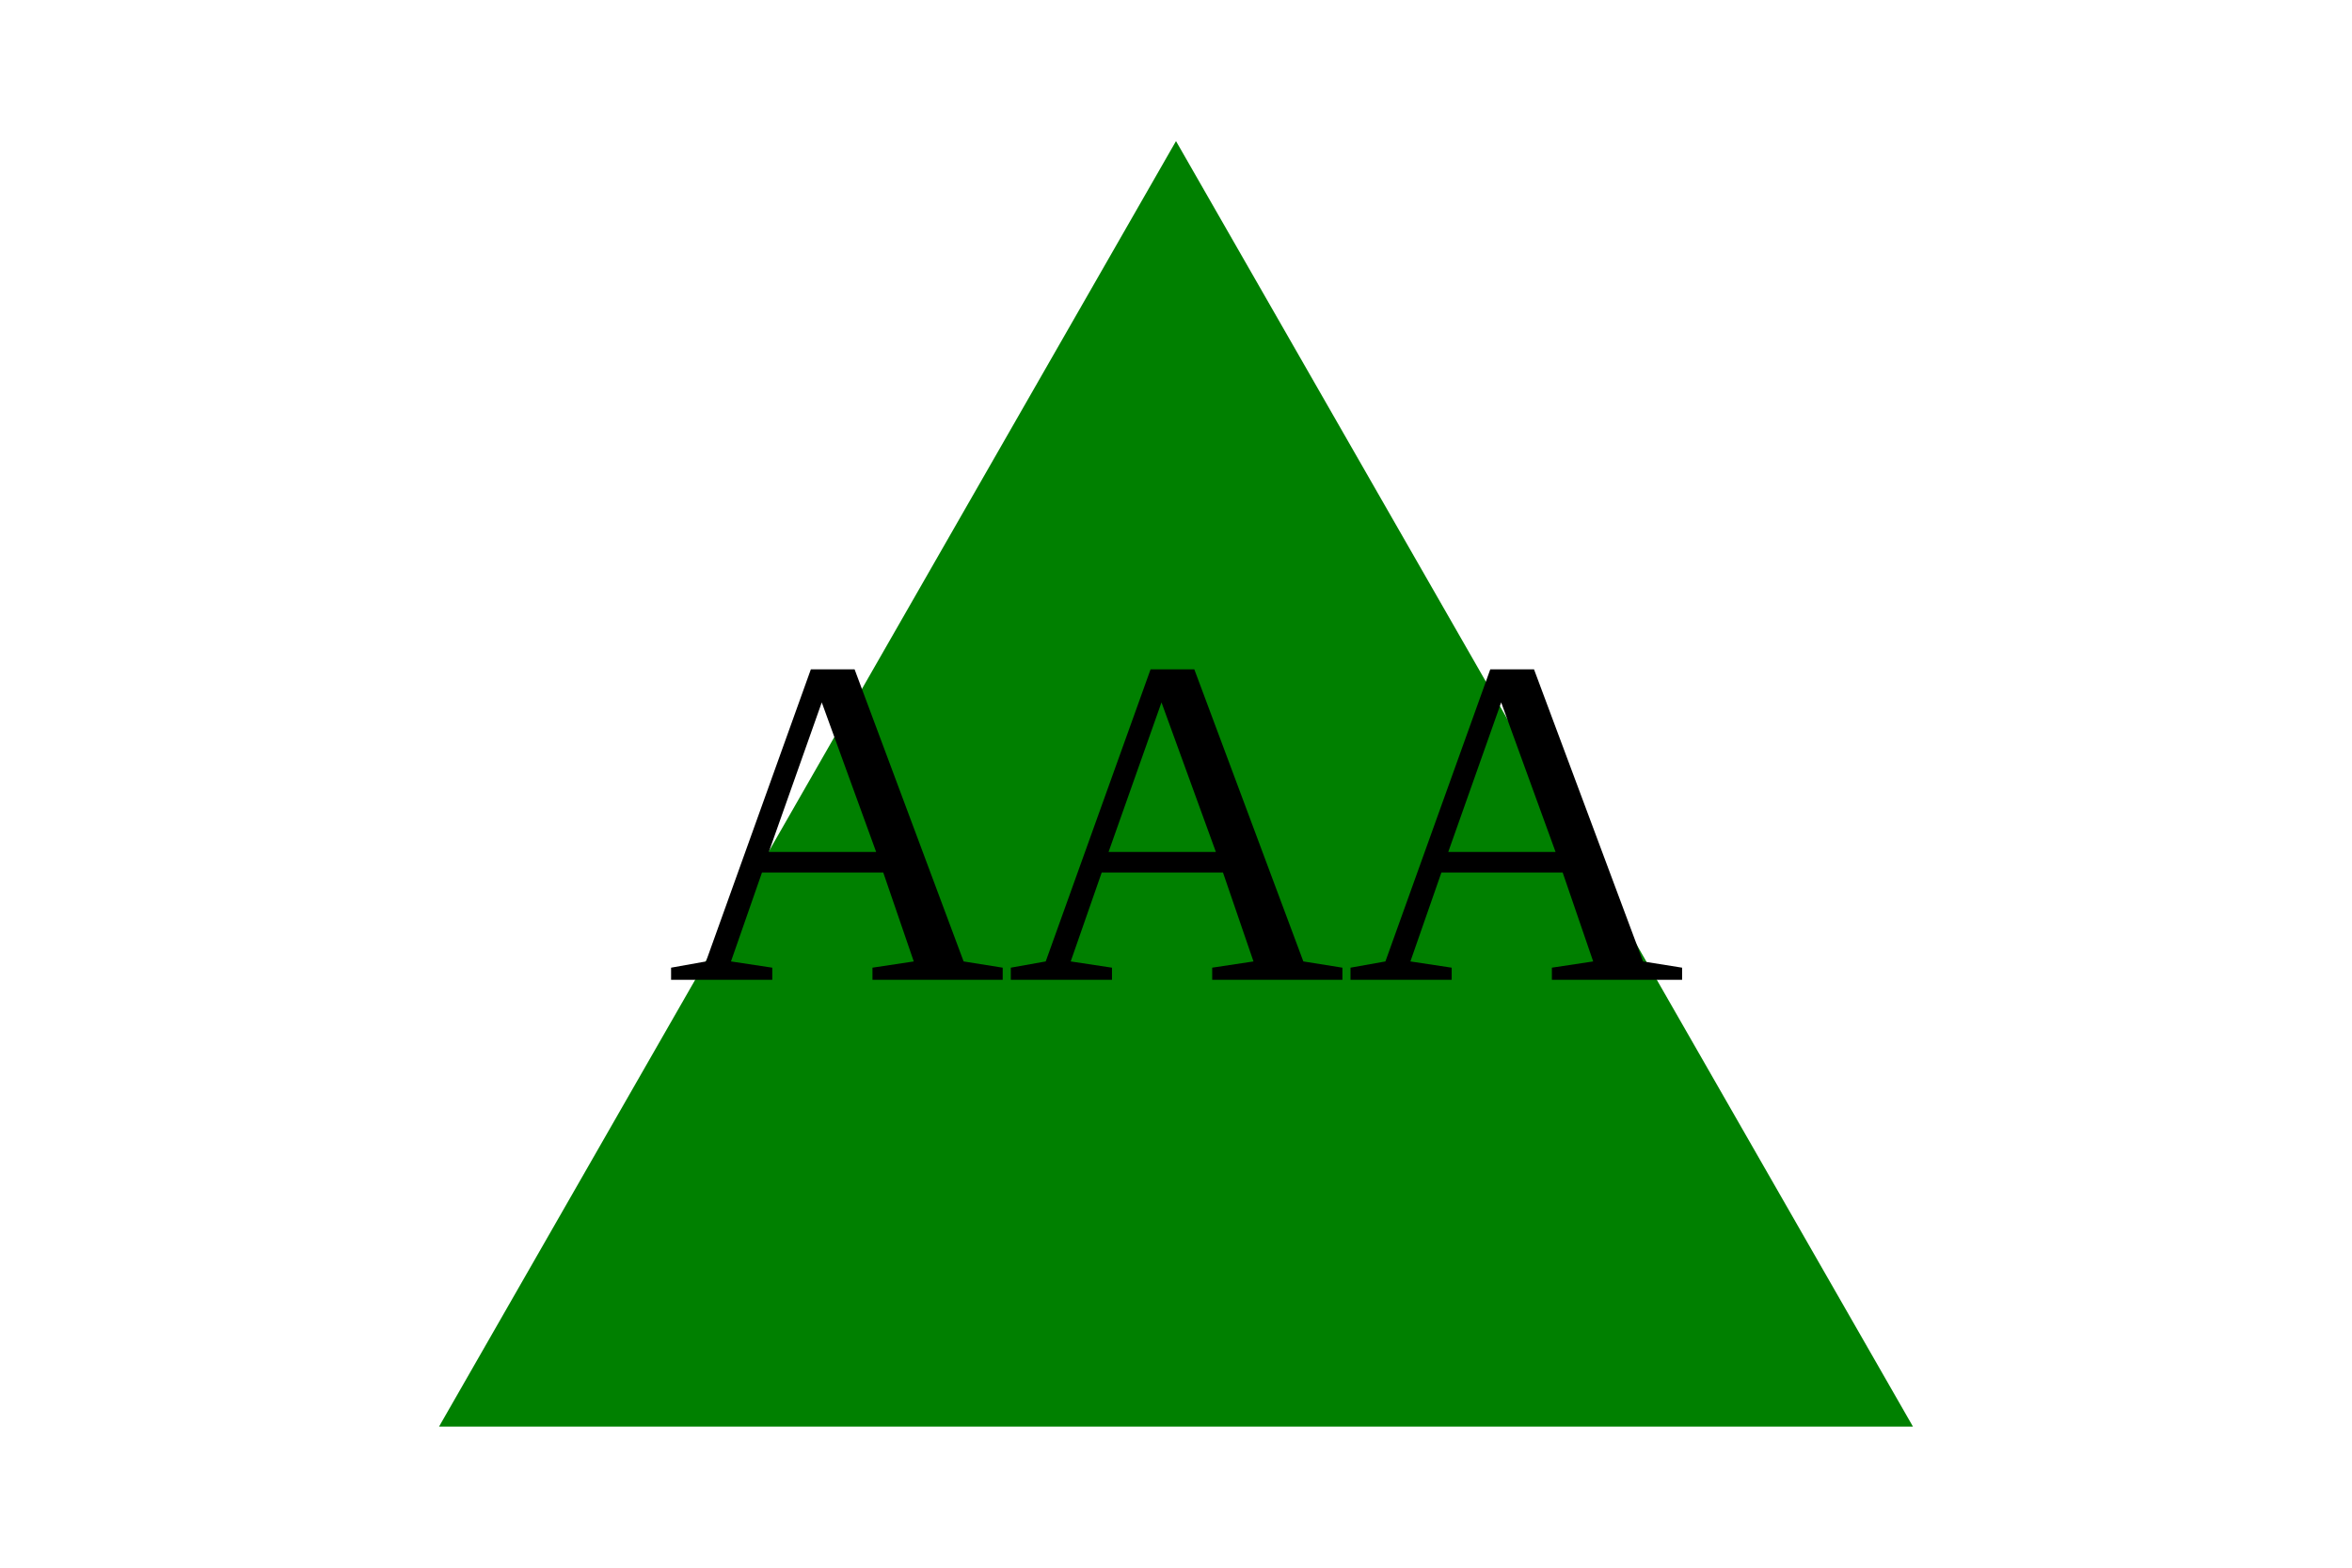
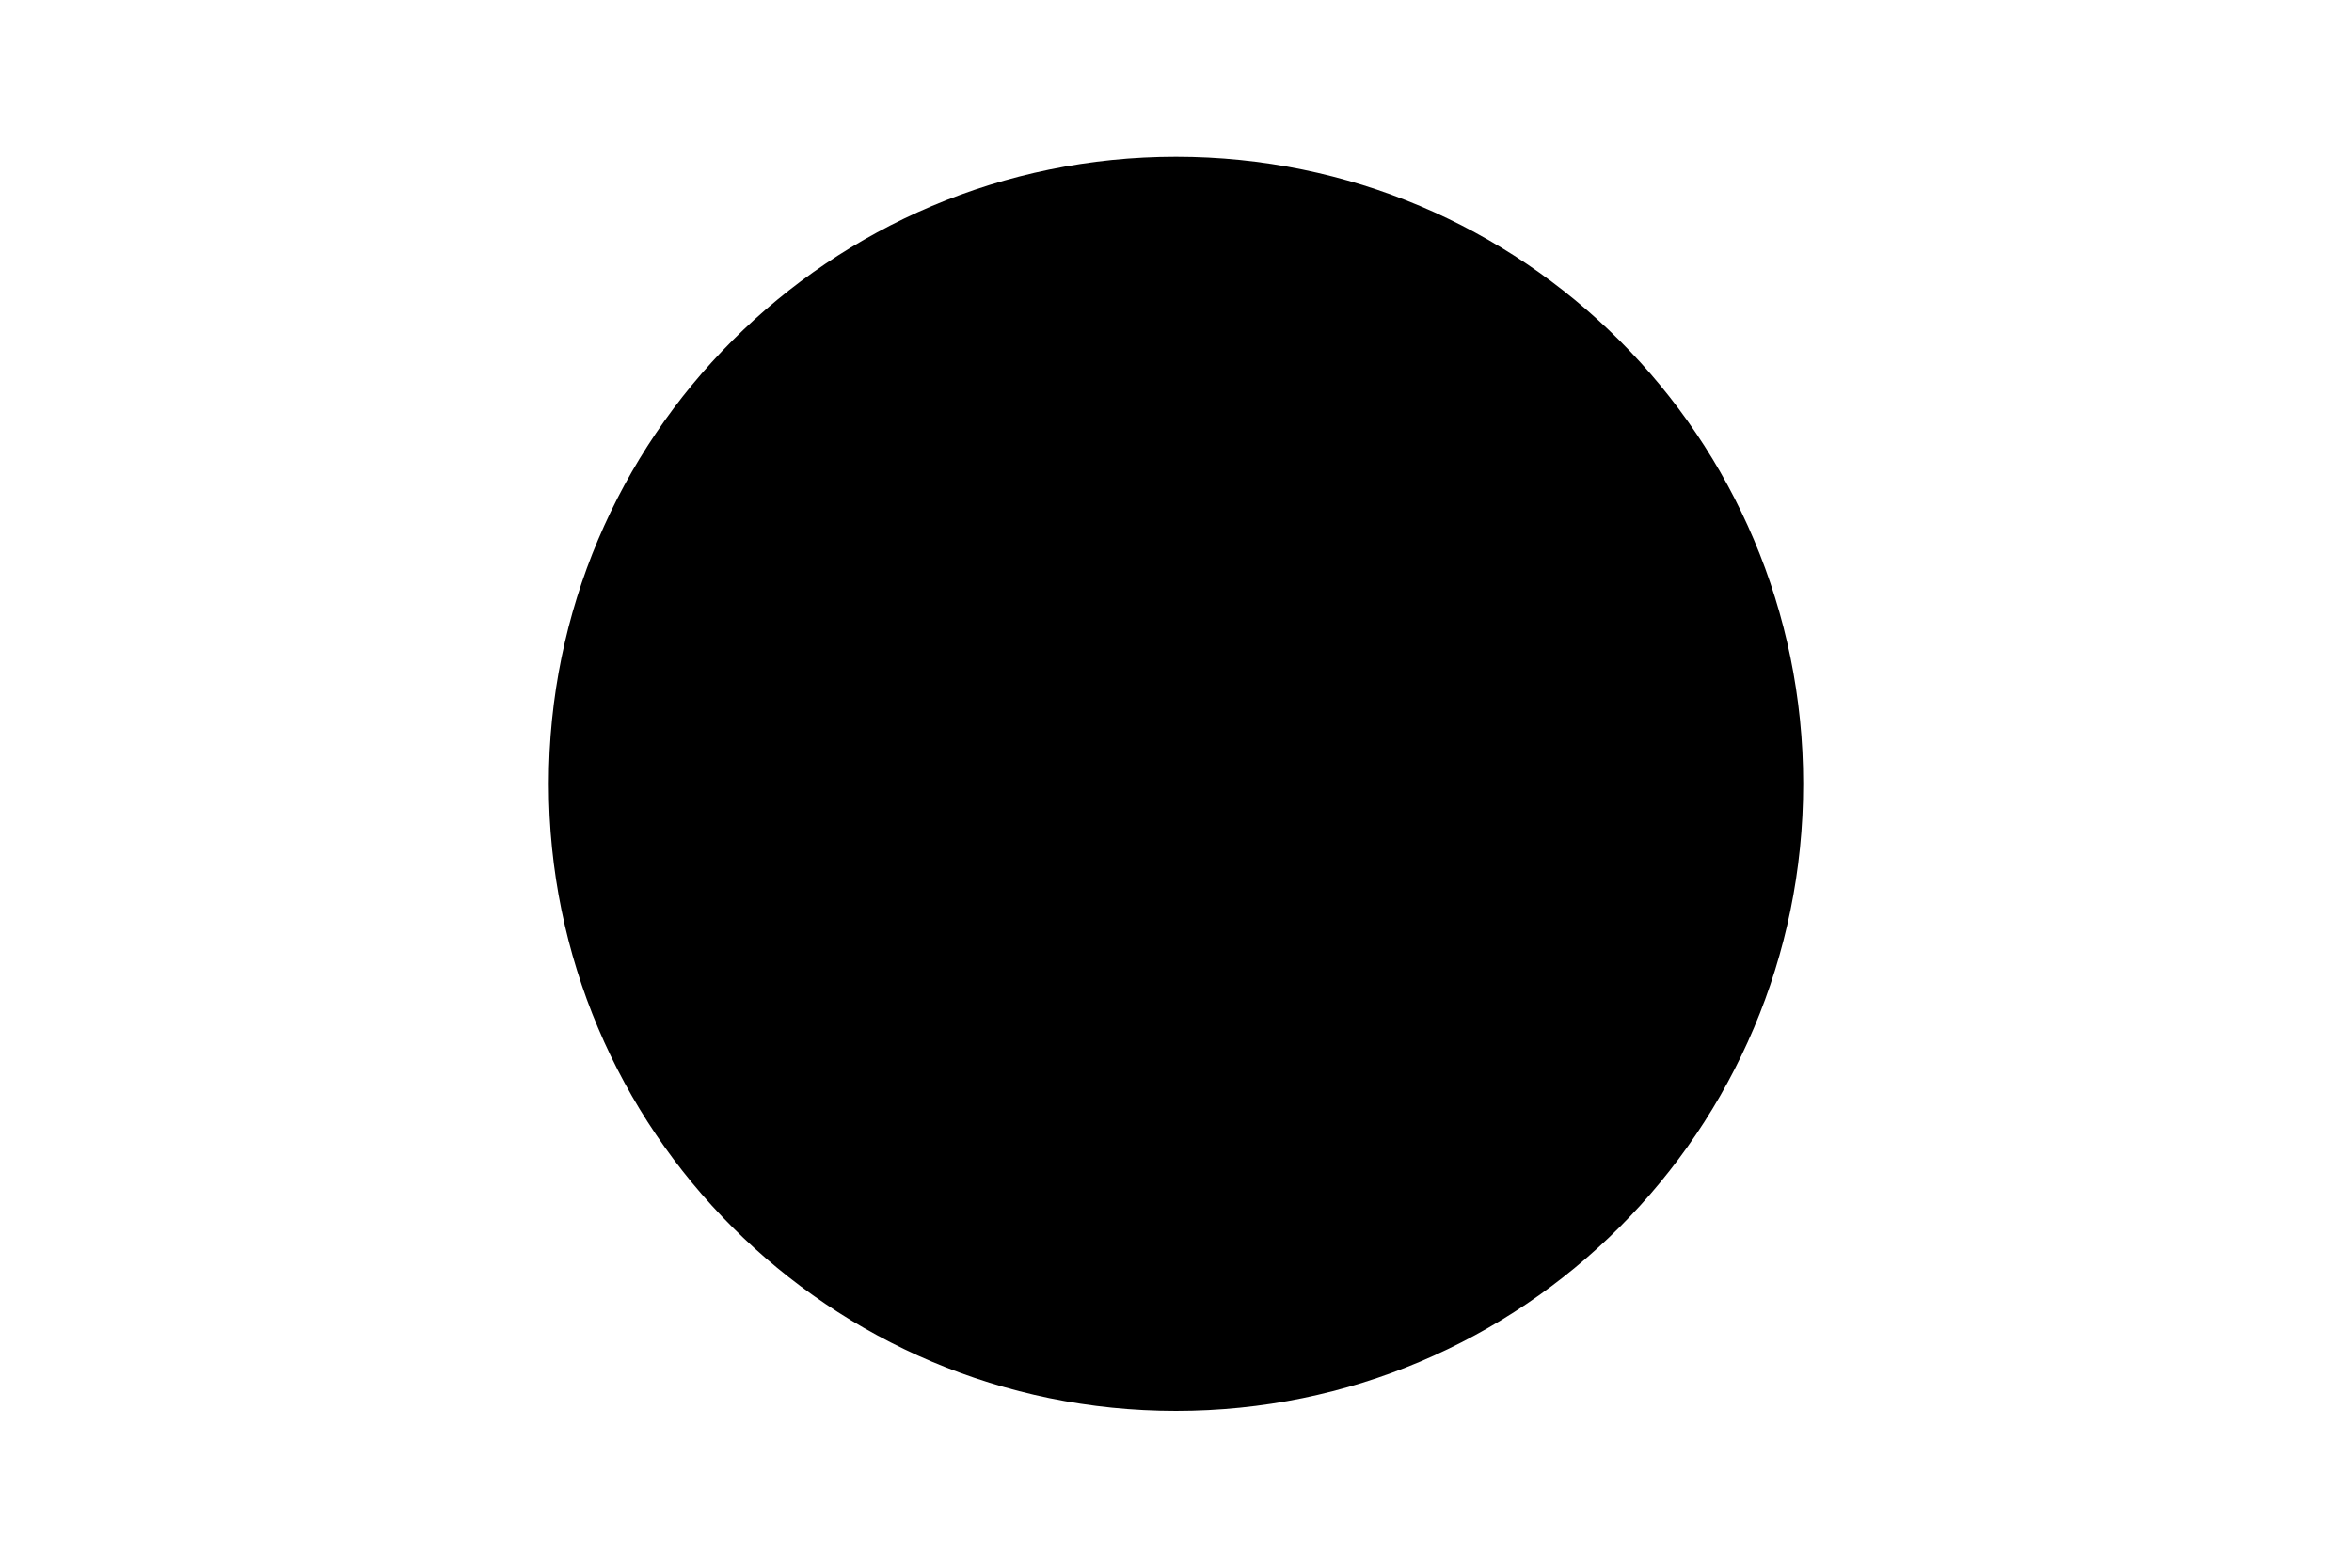
<svg xmlns="http://www.w3.org/2000/svg" version="1.1" width="300" height="200">
- 
-     '<polygon points="150, 18 244, 182 56, 182" fill="Green" />'
-   
-     <text x="150" y="125" font-size="60" text-anchor="middle" fill="Black">AAA</text>
+   <circle cx="150" cy="100" r="80" fill="" />
+   <text x="150" y="125" font-size="40" text-anchor="middle" fill="asdasdg">asd</text>
</svg>
